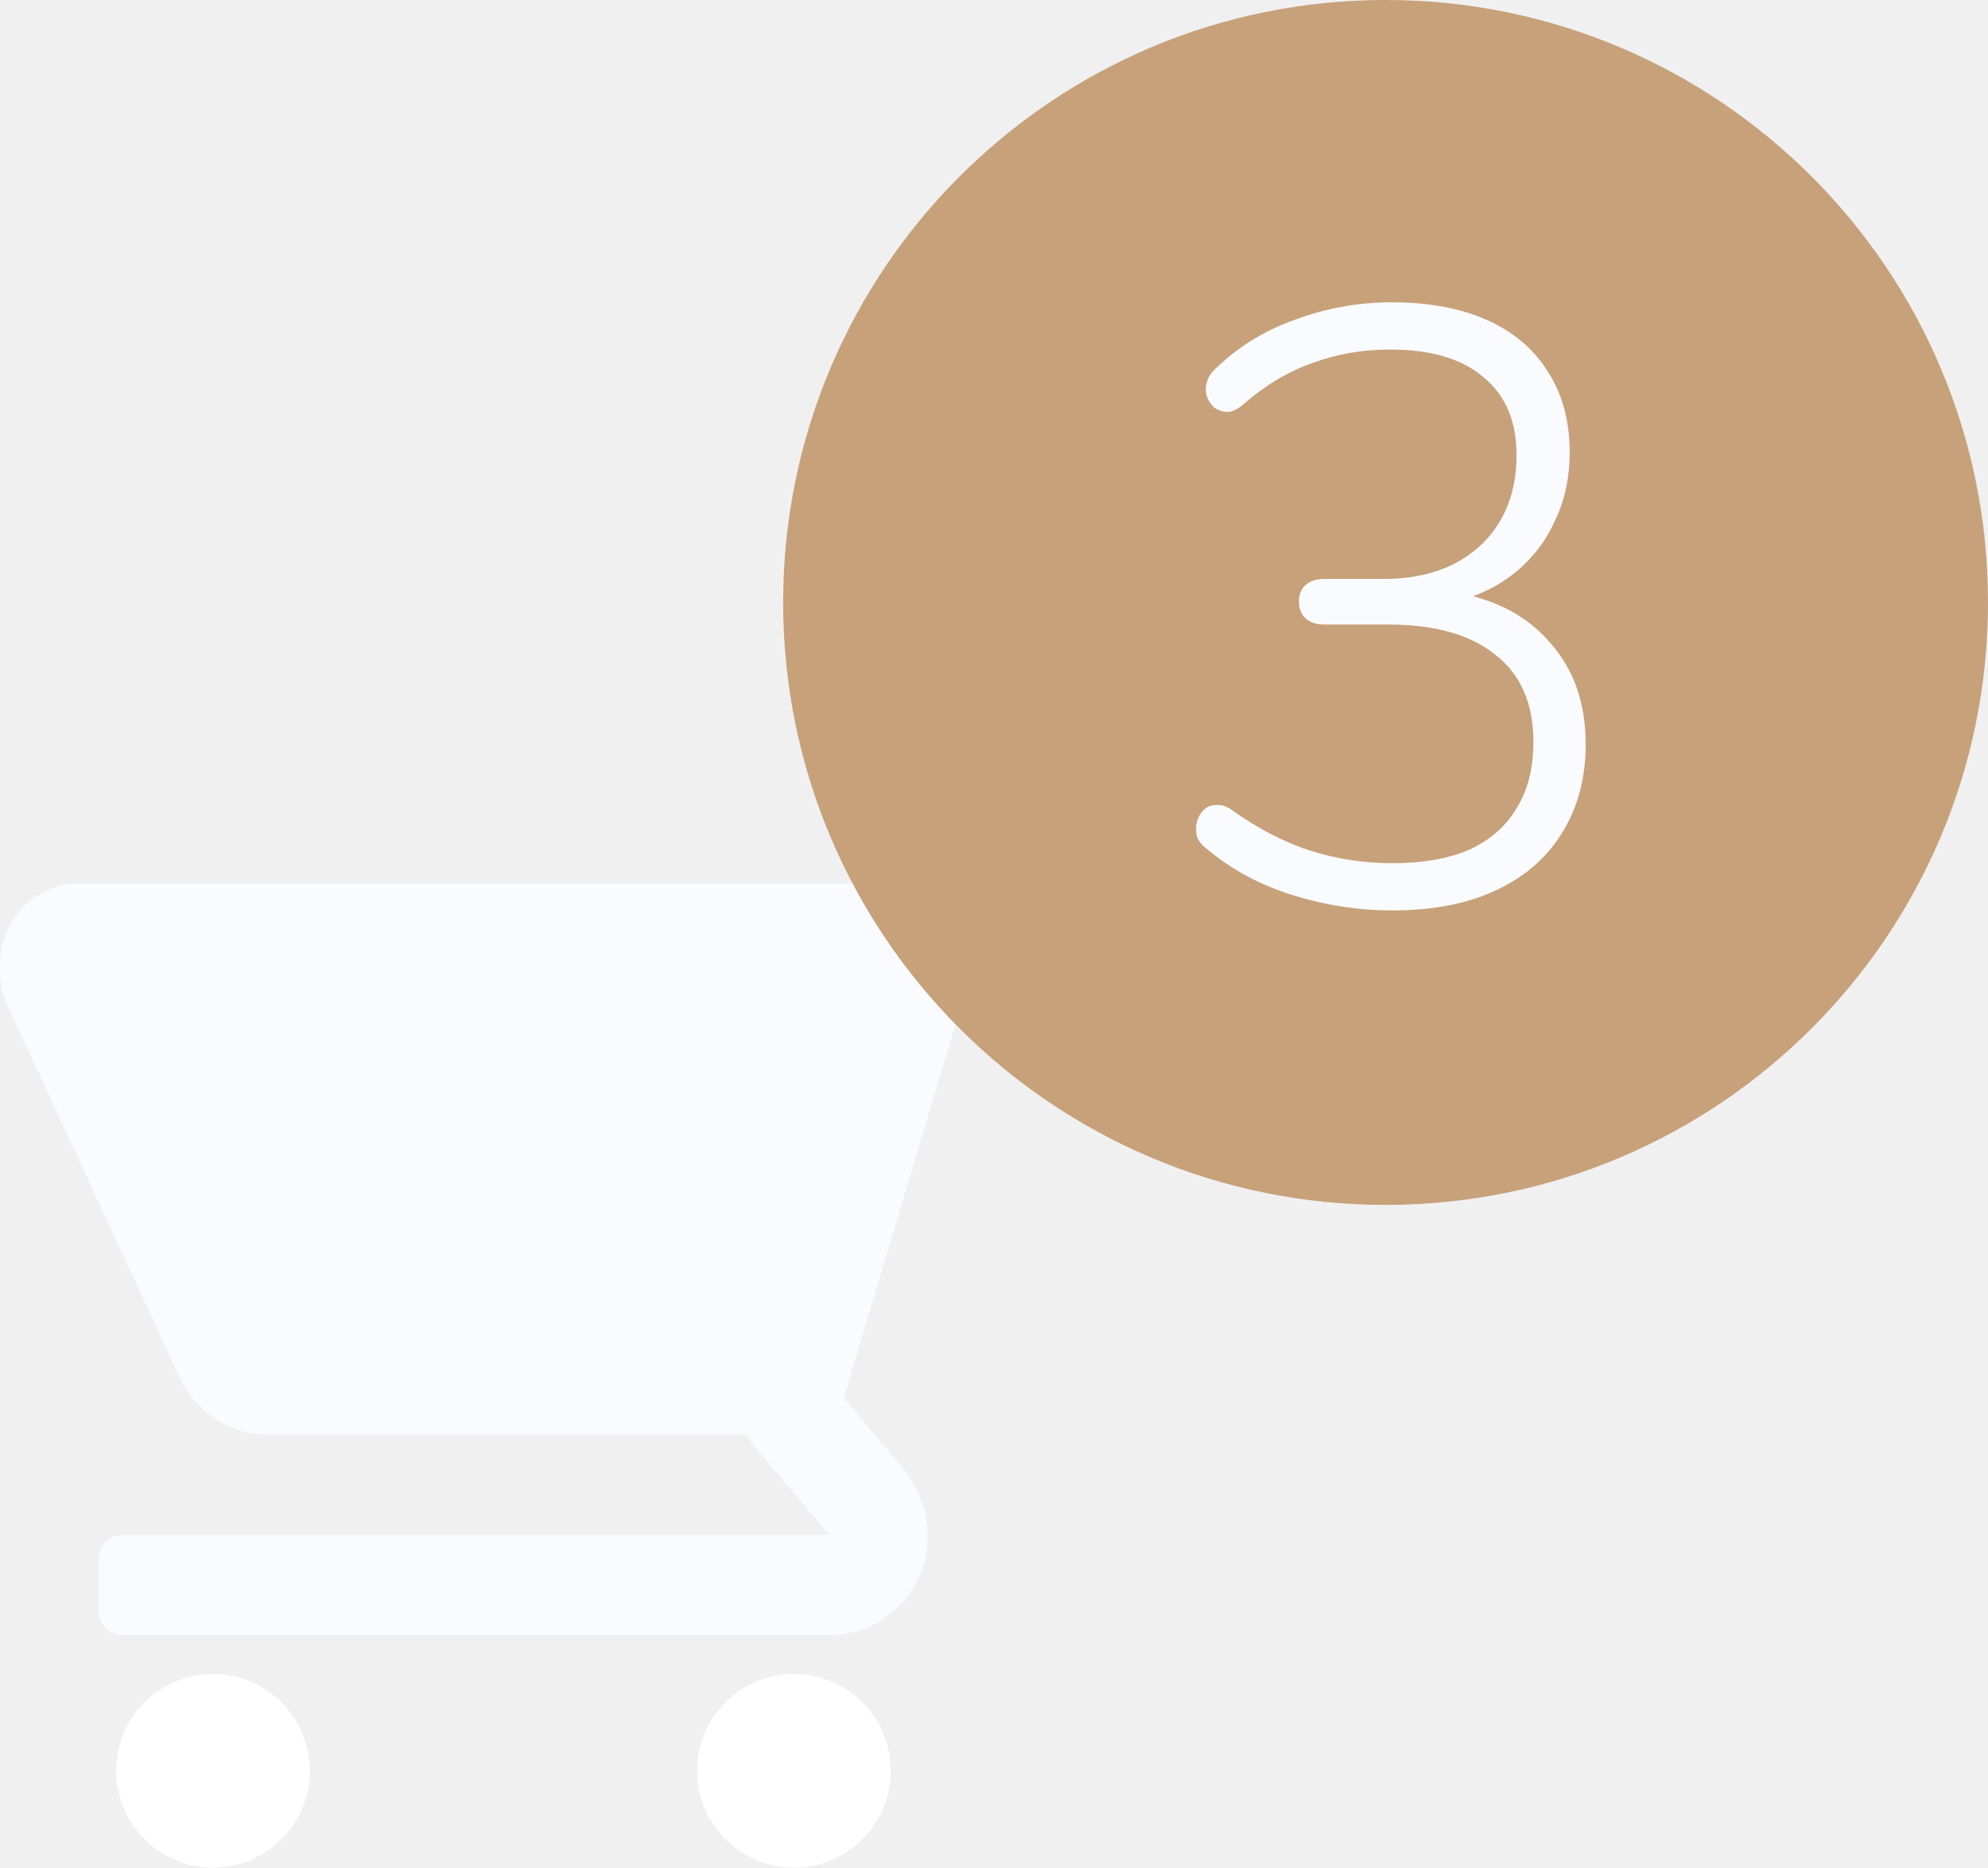
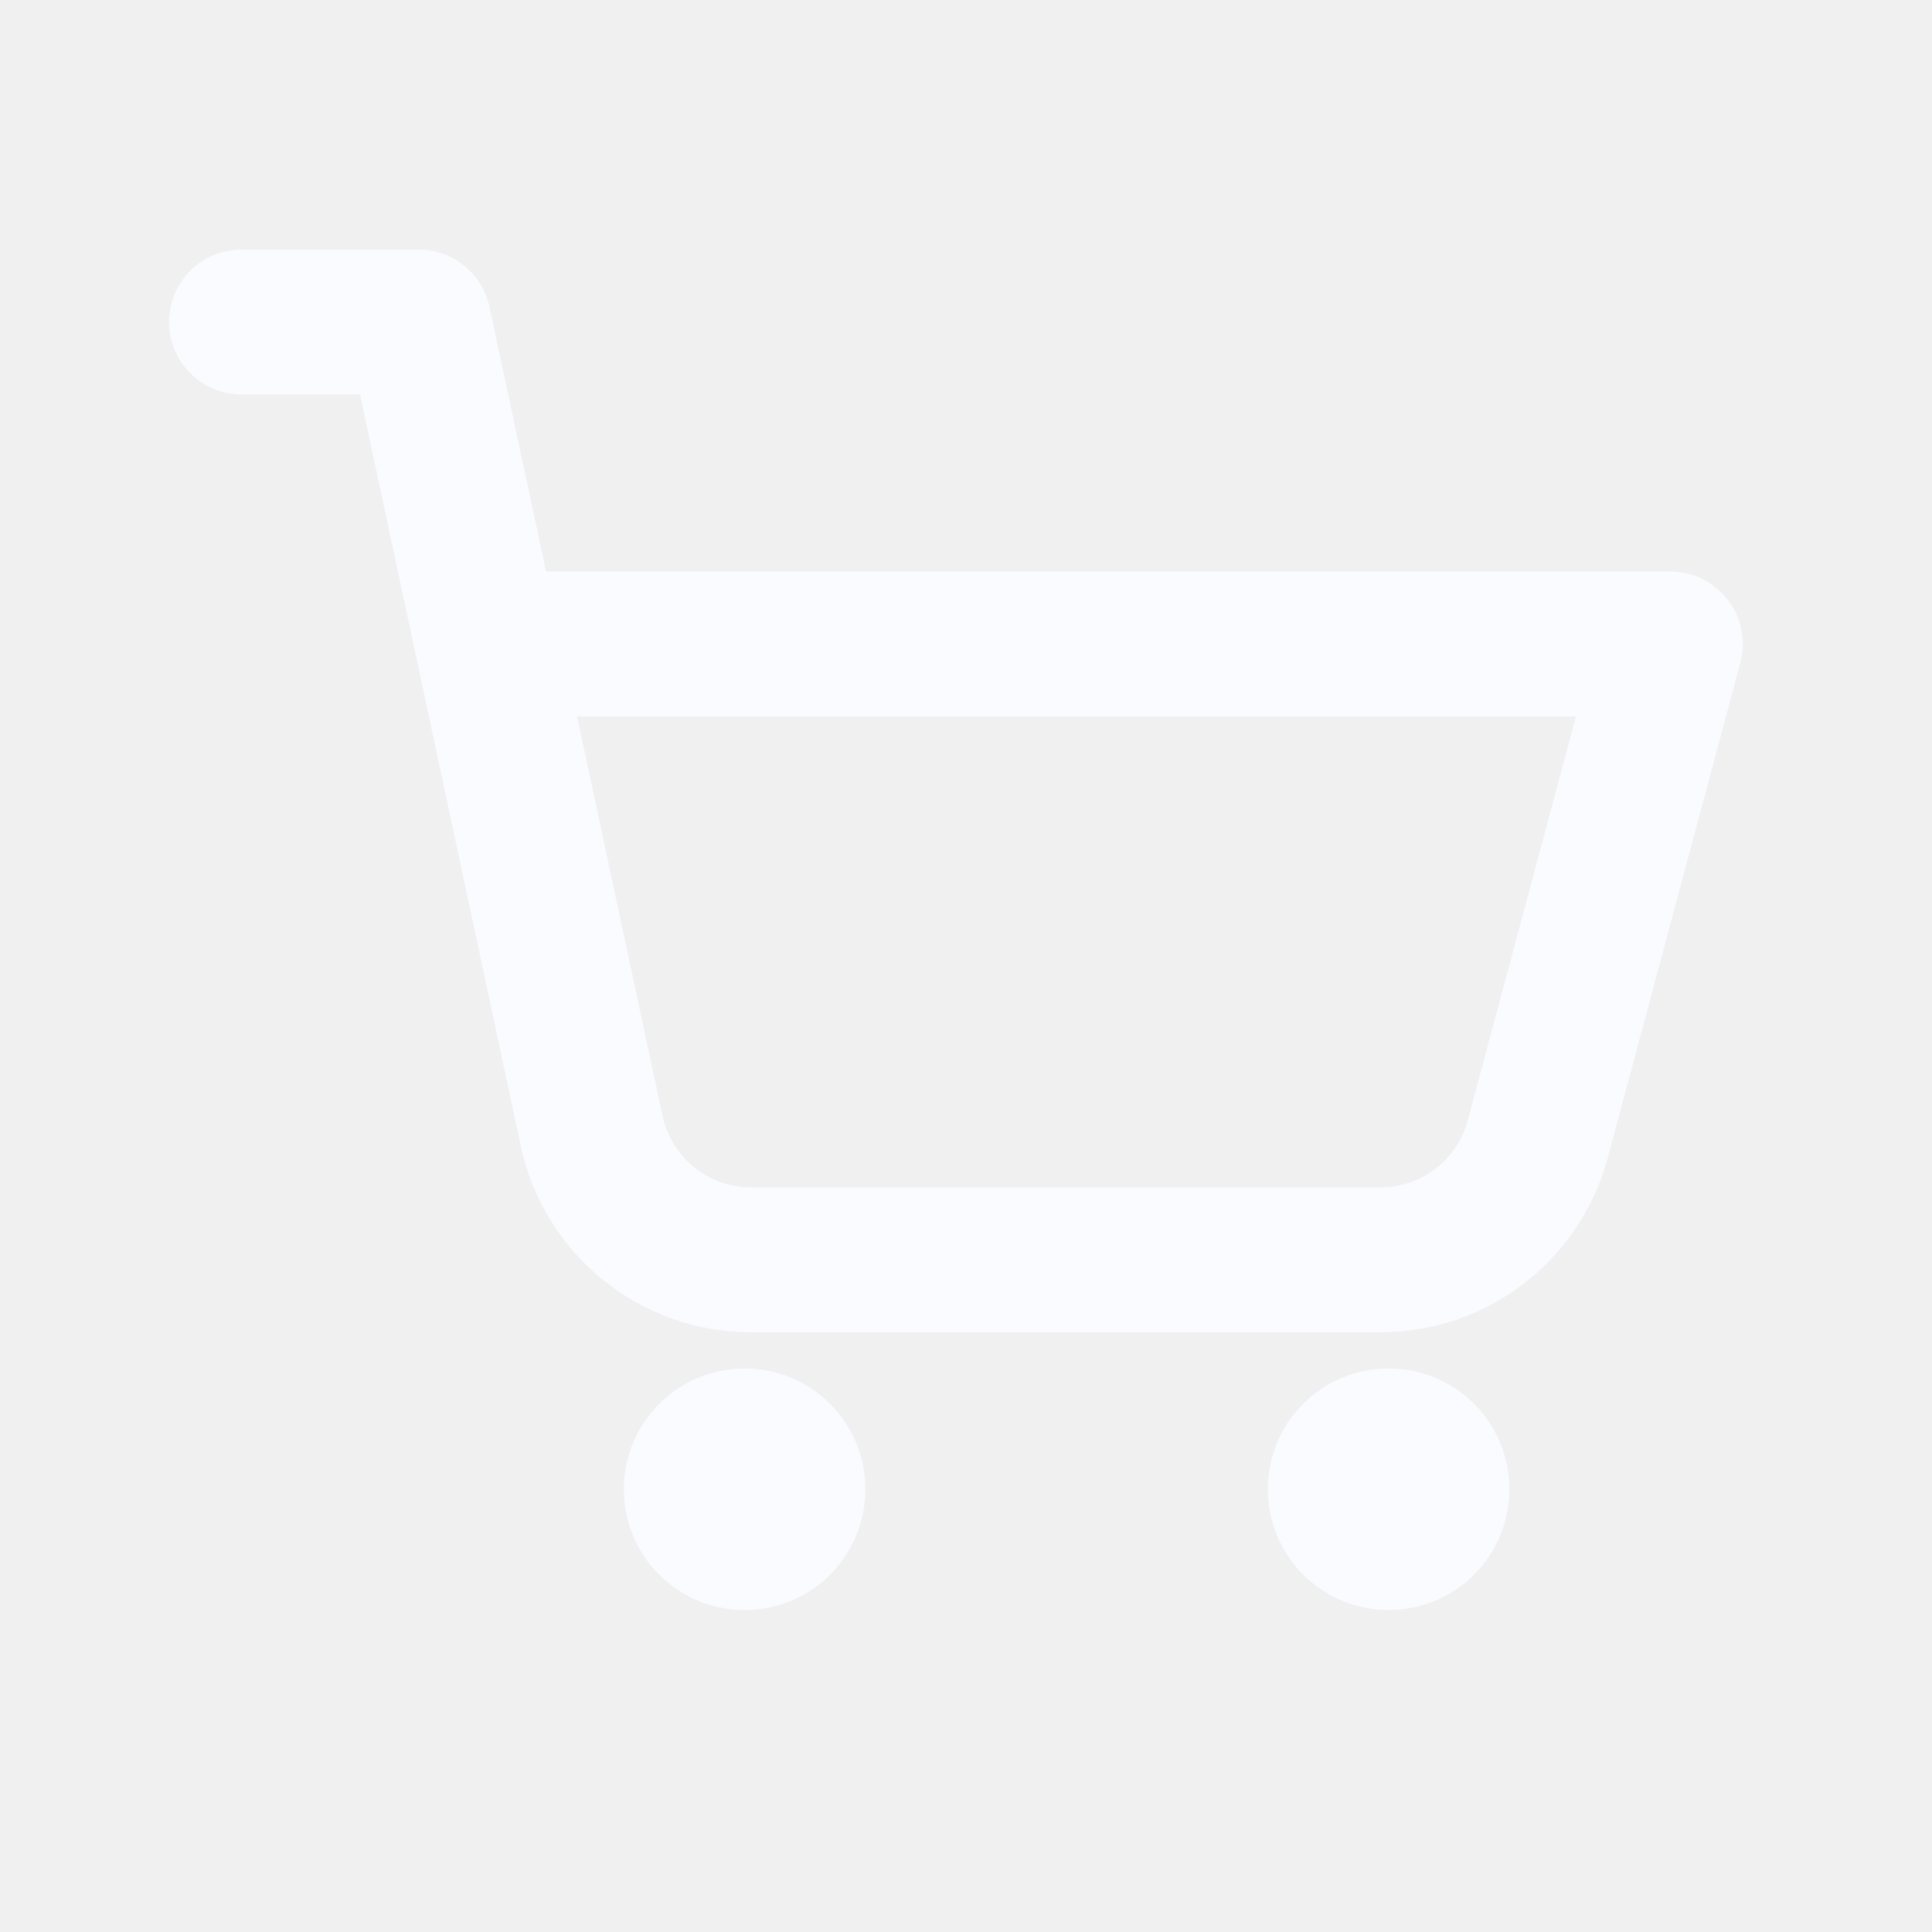
- <svg xmlns="http://www.w3.org/2000/svg" width="33" height="31" viewBox="0 0 33 31" fill="none">
-   <path d="M1.318 14.664H14.727C14.768 14.664 14.805 14.679 14.842 14.691L15.172 13.59C15.277 13.239 15.595 13 15.955 13H17.591C17.817 13 18 13.186 18 13.416V14.248C18 14.478 17.817 14.664 17.591 14.664H16.561L14.005 23.205L14.959 24.337C15.336 24.785 15.506 25.401 15.333 25.964C15.111 26.683 14.486 27.143 13.766 27.143H2.045C1.82 27.143 1.636 26.957 1.636 26.727V25.895C1.636 25.665 1.82 25.479 2.045 25.479H13.767L12.47 23.941C12.437 23.902 12.413 23.858 12.388 23.815H4.461C3.827 23.815 3.25 23.443 2.98 22.859L0.125 16.691C0.043 16.514 0 16.317 0 16.121V16.003C0 15.264 0.59 14.664 1.318 14.664Z" fill="#F9FBFF" />
-   <path d="M13.179 31C12.291 31 11.572 30.28 11.572 29.393C11.572 28.505 12.291 27.786 13.179 27.786C14.066 27.786 14.786 28.505 14.786 29.393C14.786 30.28 14.066 31 13.179 31Z" fill="white" />
-   <path d="M3.536 31C2.648 31 1.929 30.28 1.929 29.393C1.929 28.505 2.648 27.786 3.536 27.786C4.423 27.786 5.143 28.505 5.143 29.393C5.143 30.28 4.423 31 3.536 31Z" fill="white" />
-   <path fill-rule="evenodd" clip-rule="evenodd" d="M23 20C28.523 20 33 15.523 33 10C33 4.477 28.523 0 23 0C17.477 0 13 4.477 13 10C13 15.523 17.477 20 23 20Z" fill="#C7A17A" />
-   <path d="M23.116 15.112C22.556 15.112 22.005 15.028 21.464 14.86C20.923 14.692 20.451 14.44 20.05 14.104C19.957 14.039 19.896 13.964 19.868 13.88C19.849 13.796 19.849 13.717 19.868 13.642C19.887 13.567 19.924 13.502 19.98 13.446C20.036 13.39 20.106 13.362 20.19 13.362C20.274 13.353 20.367 13.385 20.47 13.46C20.89 13.759 21.315 13.978 21.744 14.118C22.183 14.258 22.64 14.328 23.116 14.328C23.62 14.328 24.045 14.253 24.39 14.104C24.735 13.945 24.997 13.717 25.174 13.418C25.361 13.119 25.454 12.751 25.454 12.312C25.454 11.677 25.244 11.197 24.824 10.87C24.413 10.534 23.816 10.366 23.032 10.366H21.982C21.851 10.366 21.749 10.333 21.674 10.268C21.599 10.193 21.562 10.1 21.562 9.988C21.562 9.867 21.599 9.773 21.674 9.708C21.749 9.643 21.851 9.61 21.982 9.61H22.962C23.419 9.61 23.811 9.526 24.138 9.358C24.465 9.19 24.717 8.957 24.894 8.658C25.081 8.35 25.174 7.981 25.174 7.552C25.174 6.992 24.992 6.563 24.628 6.264C24.273 5.956 23.755 5.802 23.074 5.802C22.617 5.802 22.187 5.877 21.786 6.026C21.385 6.166 21.002 6.395 20.638 6.712C20.554 6.787 20.47 6.829 20.386 6.838C20.302 6.838 20.227 6.815 20.162 6.768C20.106 6.721 20.064 6.661 20.036 6.586C20.008 6.502 20.008 6.418 20.036 6.334C20.064 6.241 20.125 6.157 20.218 6.082C20.582 5.737 21.016 5.475 21.52 5.298C22.033 5.111 22.561 5.018 23.102 5.018C23.718 5.018 24.245 5.116 24.684 5.312C25.123 5.508 25.459 5.793 25.692 6.166C25.935 6.539 26.056 6.987 26.056 7.51C26.056 7.921 25.977 8.294 25.818 8.63C25.669 8.966 25.454 9.251 25.174 9.484C24.894 9.717 24.558 9.885 24.166 9.988V9.834C24.847 9.955 25.375 10.24 25.748 10.688C26.131 11.127 26.322 11.682 26.322 12.354C26.322 12.914 26.191 13.404 25.93 13.824C25.678 14.235 25.314 14.552 24.838 14.776C24.362 15 23.788 15.112 23.116 15.112Z" fill="#F9FBFF" />
+ <svg xmlns="http://www.w3.org/2000/svg" width="24" height="24" viewBox="0 0 24 24" fill="none">
+   <path d="M3 4H5.2L7.35 14.05C7.55 14.98 8.37 15.65 9.33 15.65H17.15C18.06 15.65 18.86 15.04 19.1 14.16L20.75 8H6.1" stroke="#F9FBFF" stroke-width="1.8" stroke-linecap="round" stroke-linejoin="round" />
+   <path d="M9.25 20C10.08 20 10.75 19.33 10.75 18.5C10.75 17.67 10.08 17 9.25 17C8.42 17 7.75 17.67 7.75 18.5C7.75 19.33 8.42 20 9.25 20Z" fill="#F9FBFF" />
+   <path d="M17.25 20C18.08 20 18.75 19.33 18.75 18.5C18.75 17.67 18.08 17 17.25 17C16.42 17 15.75 17.67 15.75 18.5C15.75 19.33 16.42 20 17.25 20Z" fill="#F9FBFF" />
</svg>
